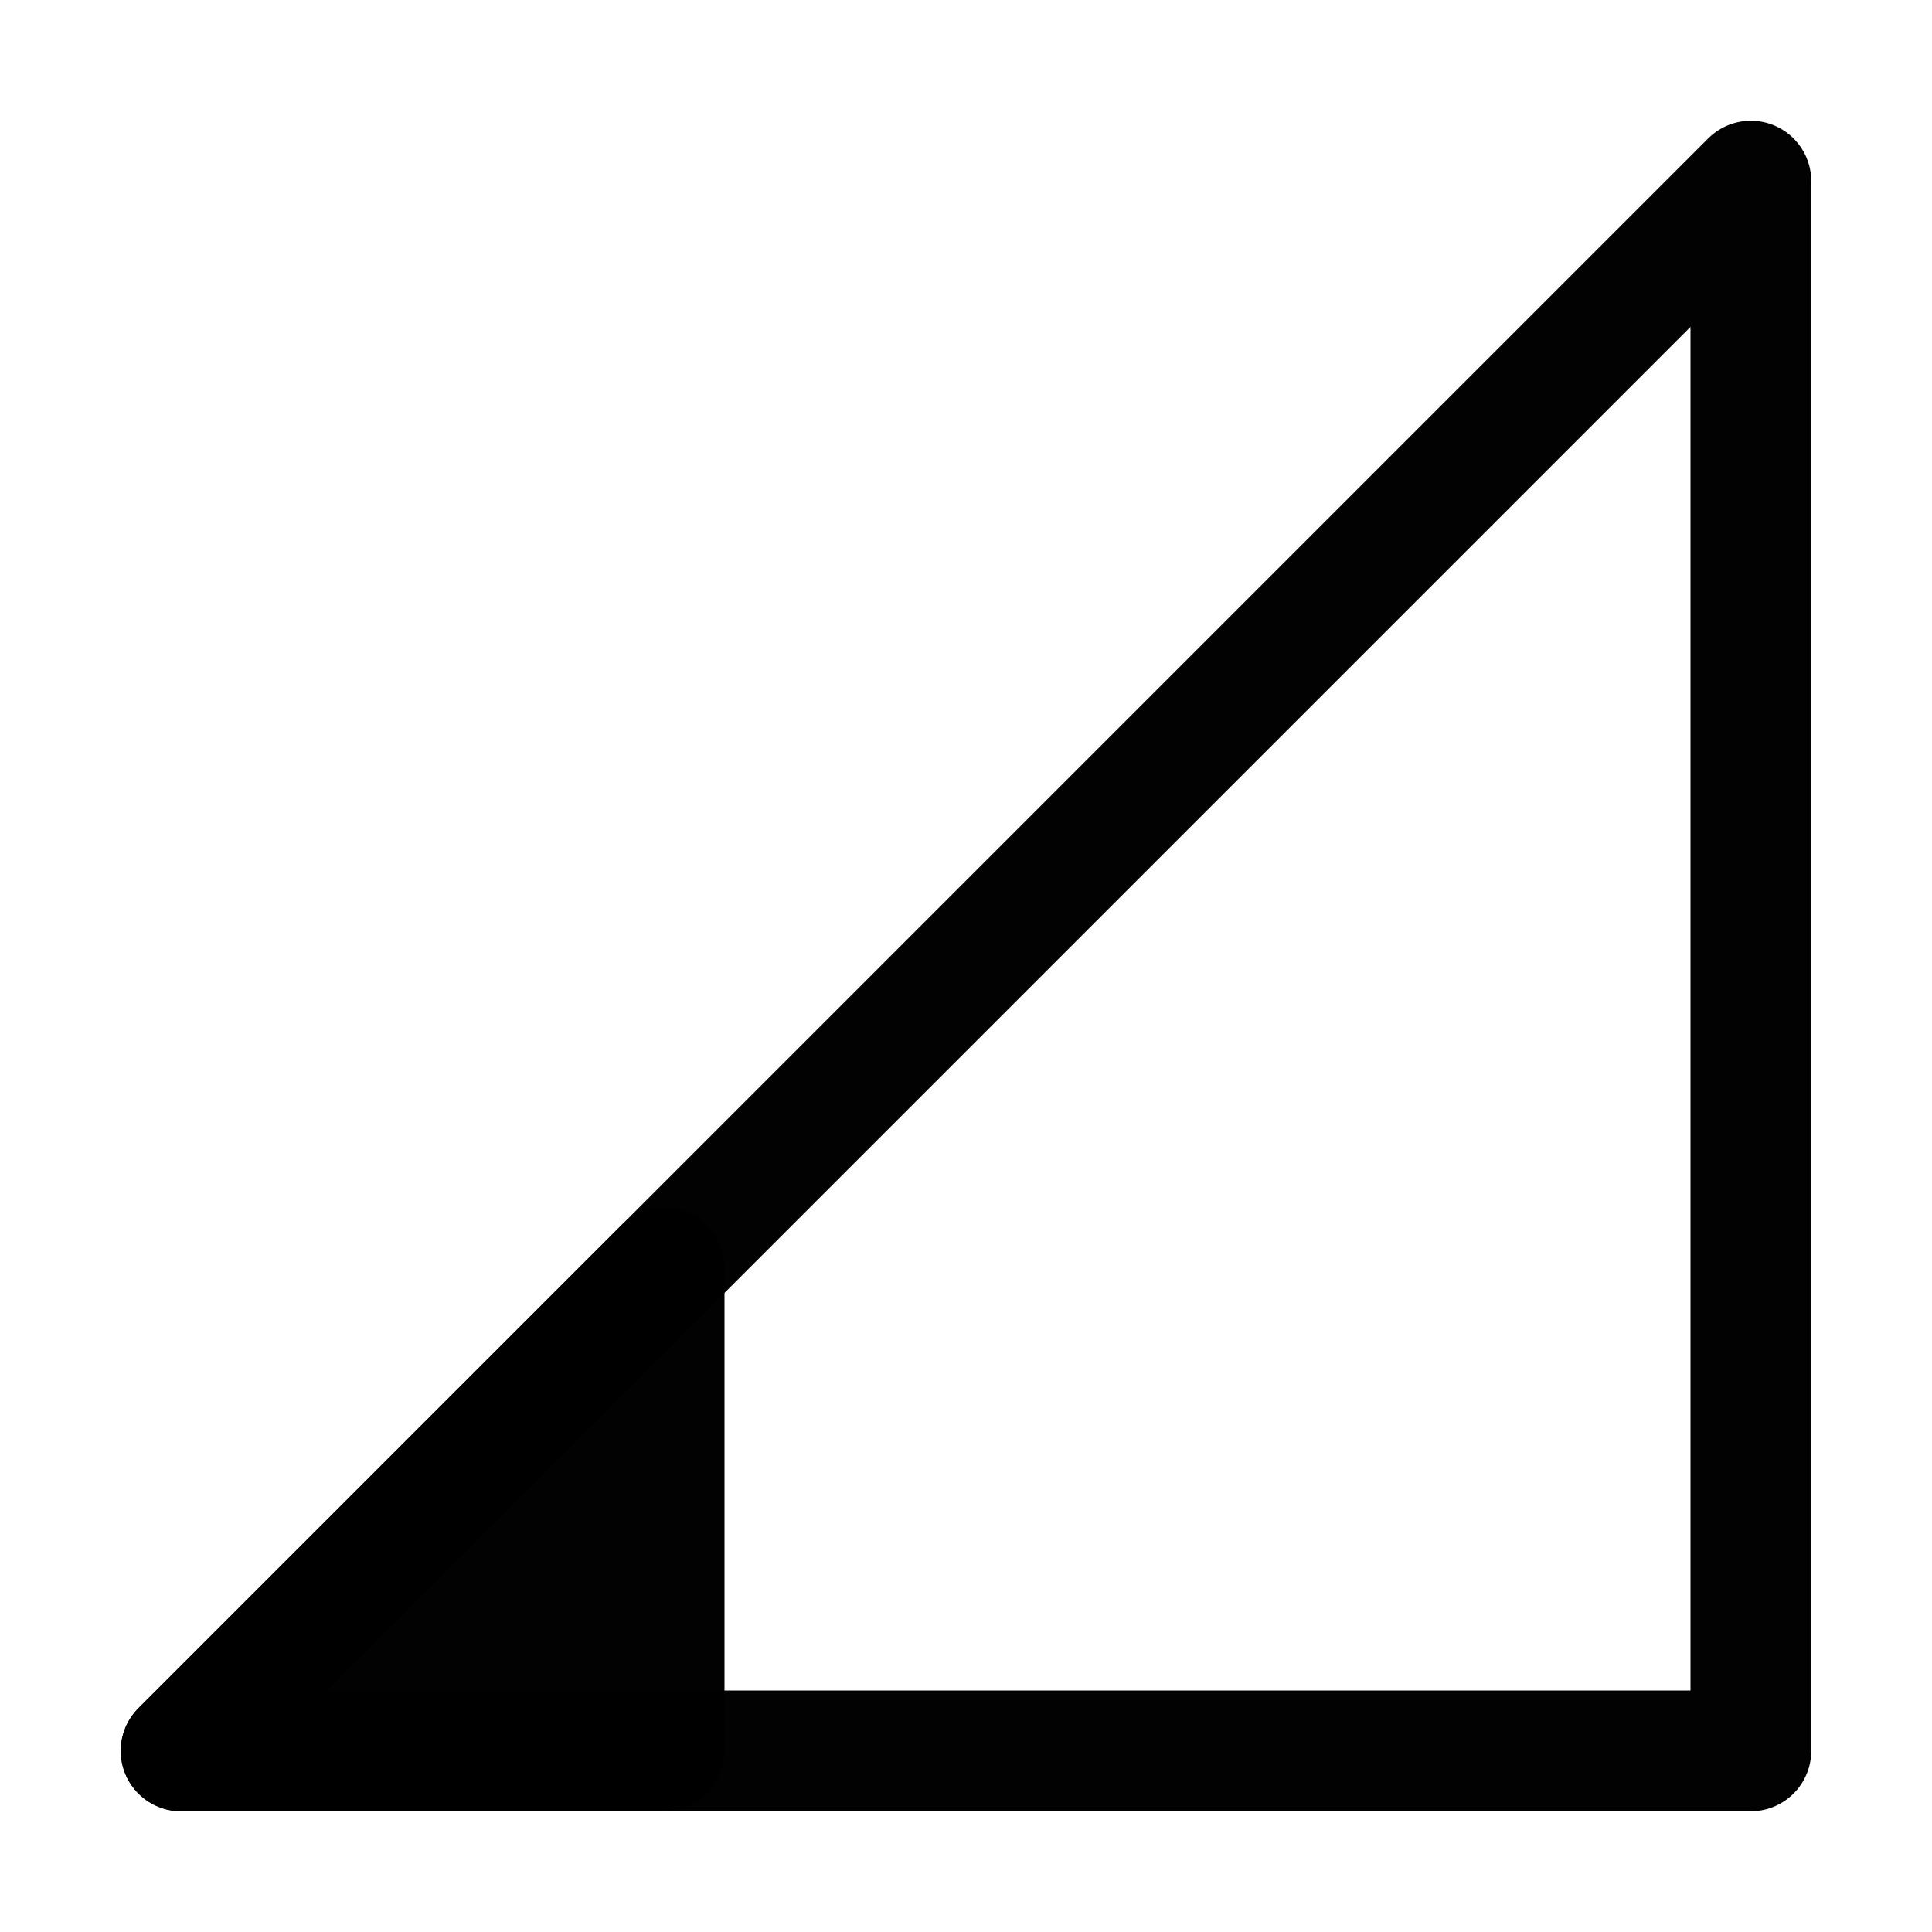
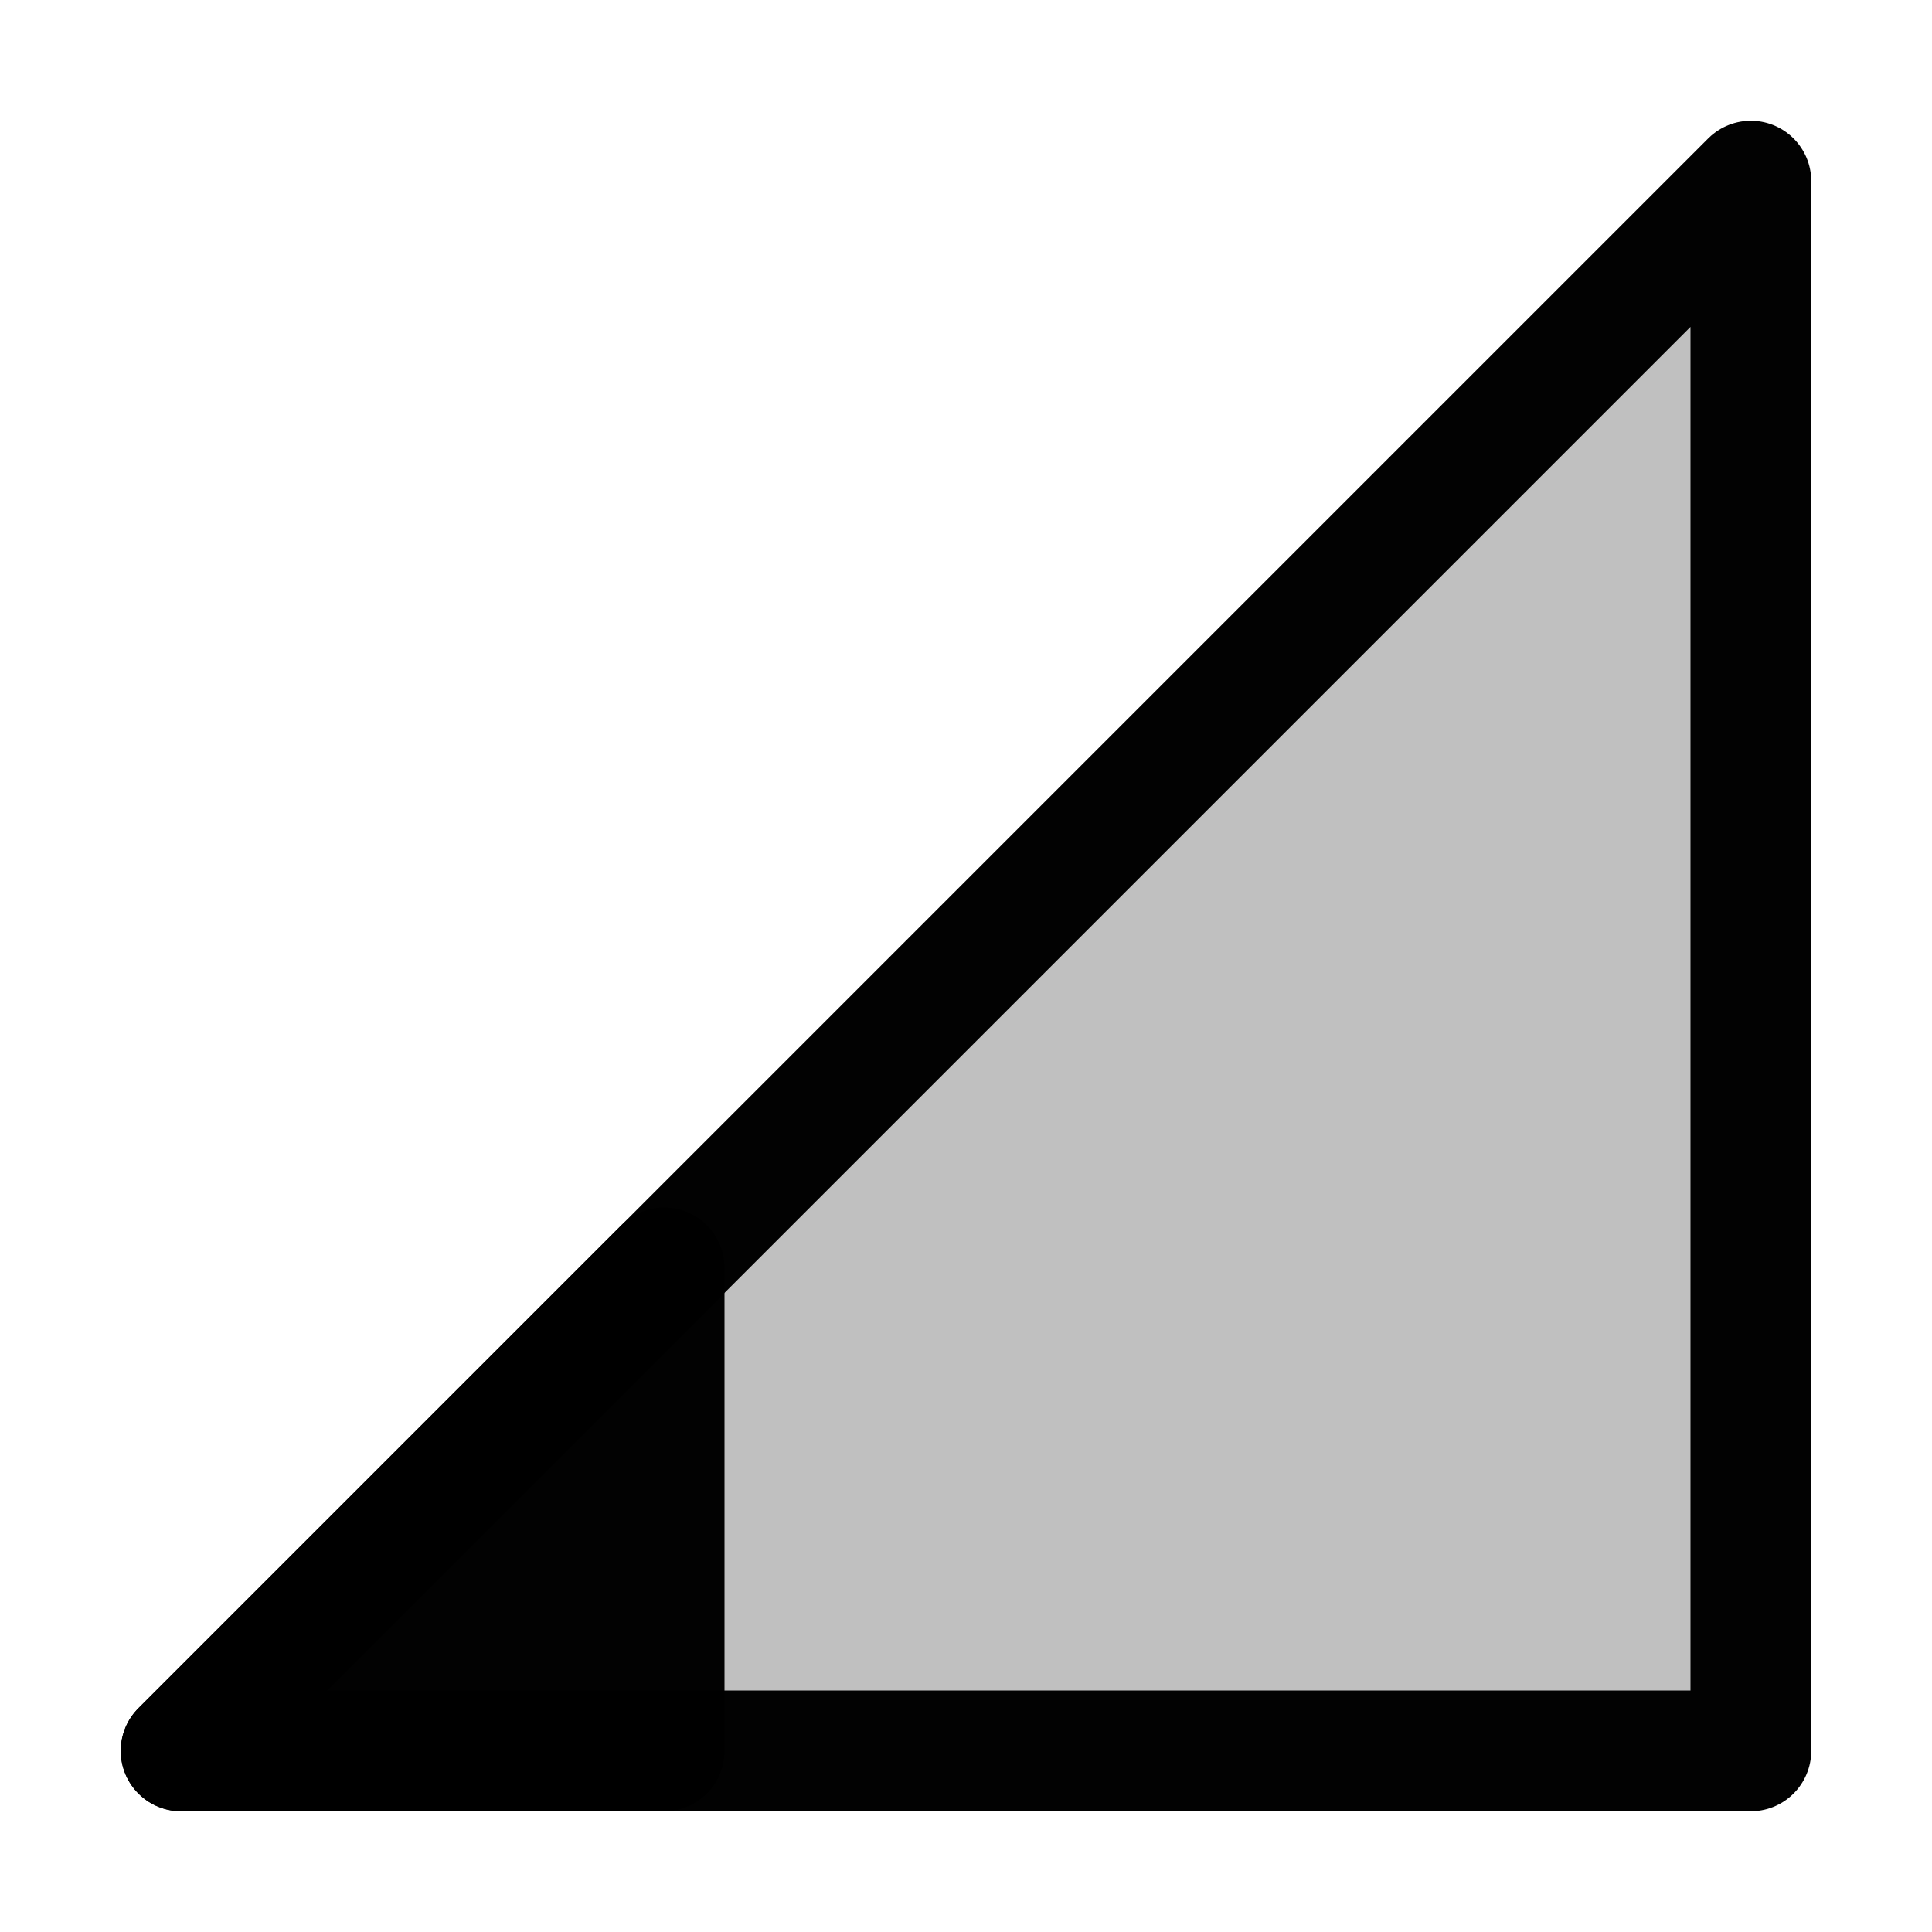
<svg xmlns="http://www.w3.org/2000/svg" height="16" width="16" version="1.1" id="svg5">
  <defs id="defs7" />
-   <path style="opacity:0.99;fill:none;fill-opacity:1;fill-rule:nonzero;stroke:#000000;stroke-width:1;stroke-linecap:round;stroke-linejoin:round;stroke-miterlimit:4;stroke-dasharray:none;stroke-dashoffset:0;stroke-opacity:1;paint-order:fill markers stroke" d="m 1.5,14.5 13,-13 v 13 z" id="path4494" />
+   <path style="opacity:0.99;fill:#000000;fill-opacity:0.25;fill-rule:nonzero;stroke:#000000;stroke-width:1;stroke-linecap:round;stroke-linejoin:round;stroke-miterlimit:4;stroke-dasharray:none;stroke-dashoffset:0;stroke-opacity:1;paint-order:fill markers stroke" d="m 1.5,14.5 13,-13 v 13 z" id="path4494" />
  <path style="opacity:0.99;fill:#000000;fill-opacity:1;fill-rule:nonzero;stroke:#000000;stroke-width:1;stroke-linecap:round;stroke-linejoin:round;stroke-miterlimit:4;stroke-dasharray:none;stroke-dashoffset:0;stroke-opacity:1;paint-order:fill markers stroke" d="m 1.5,14.5 4,-4 v 4 z" id="path4484" />
</svg>
